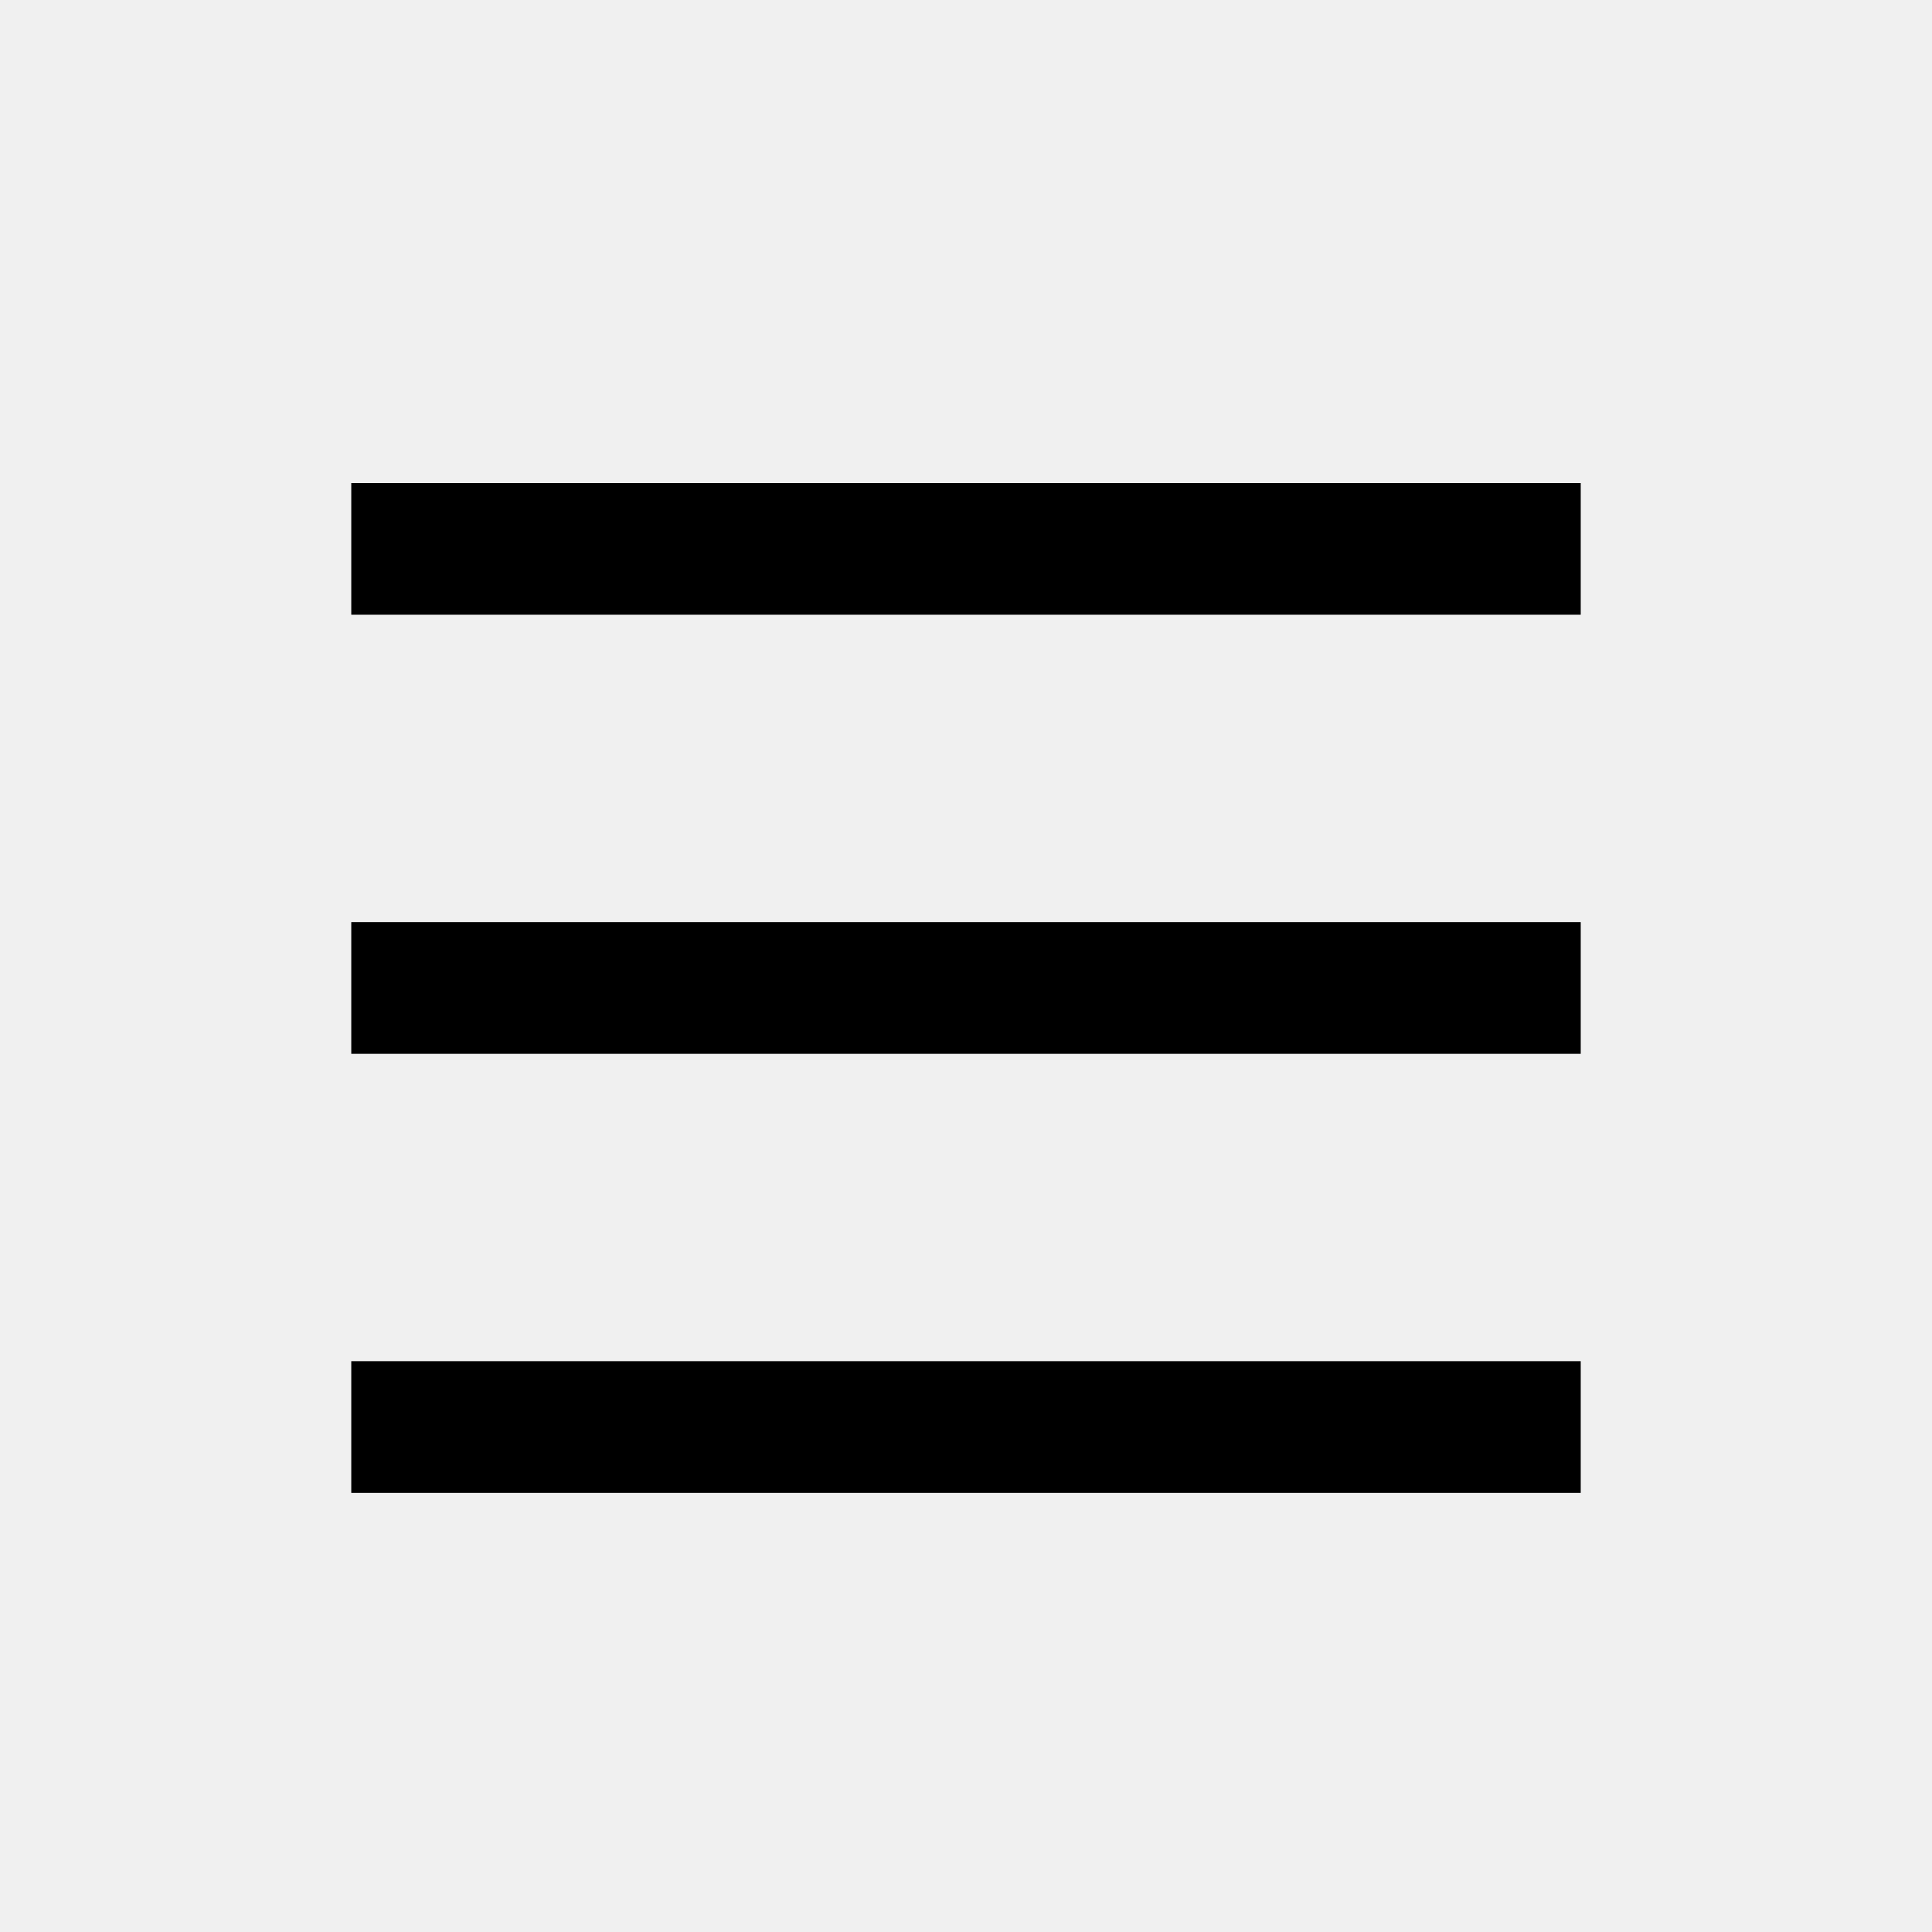
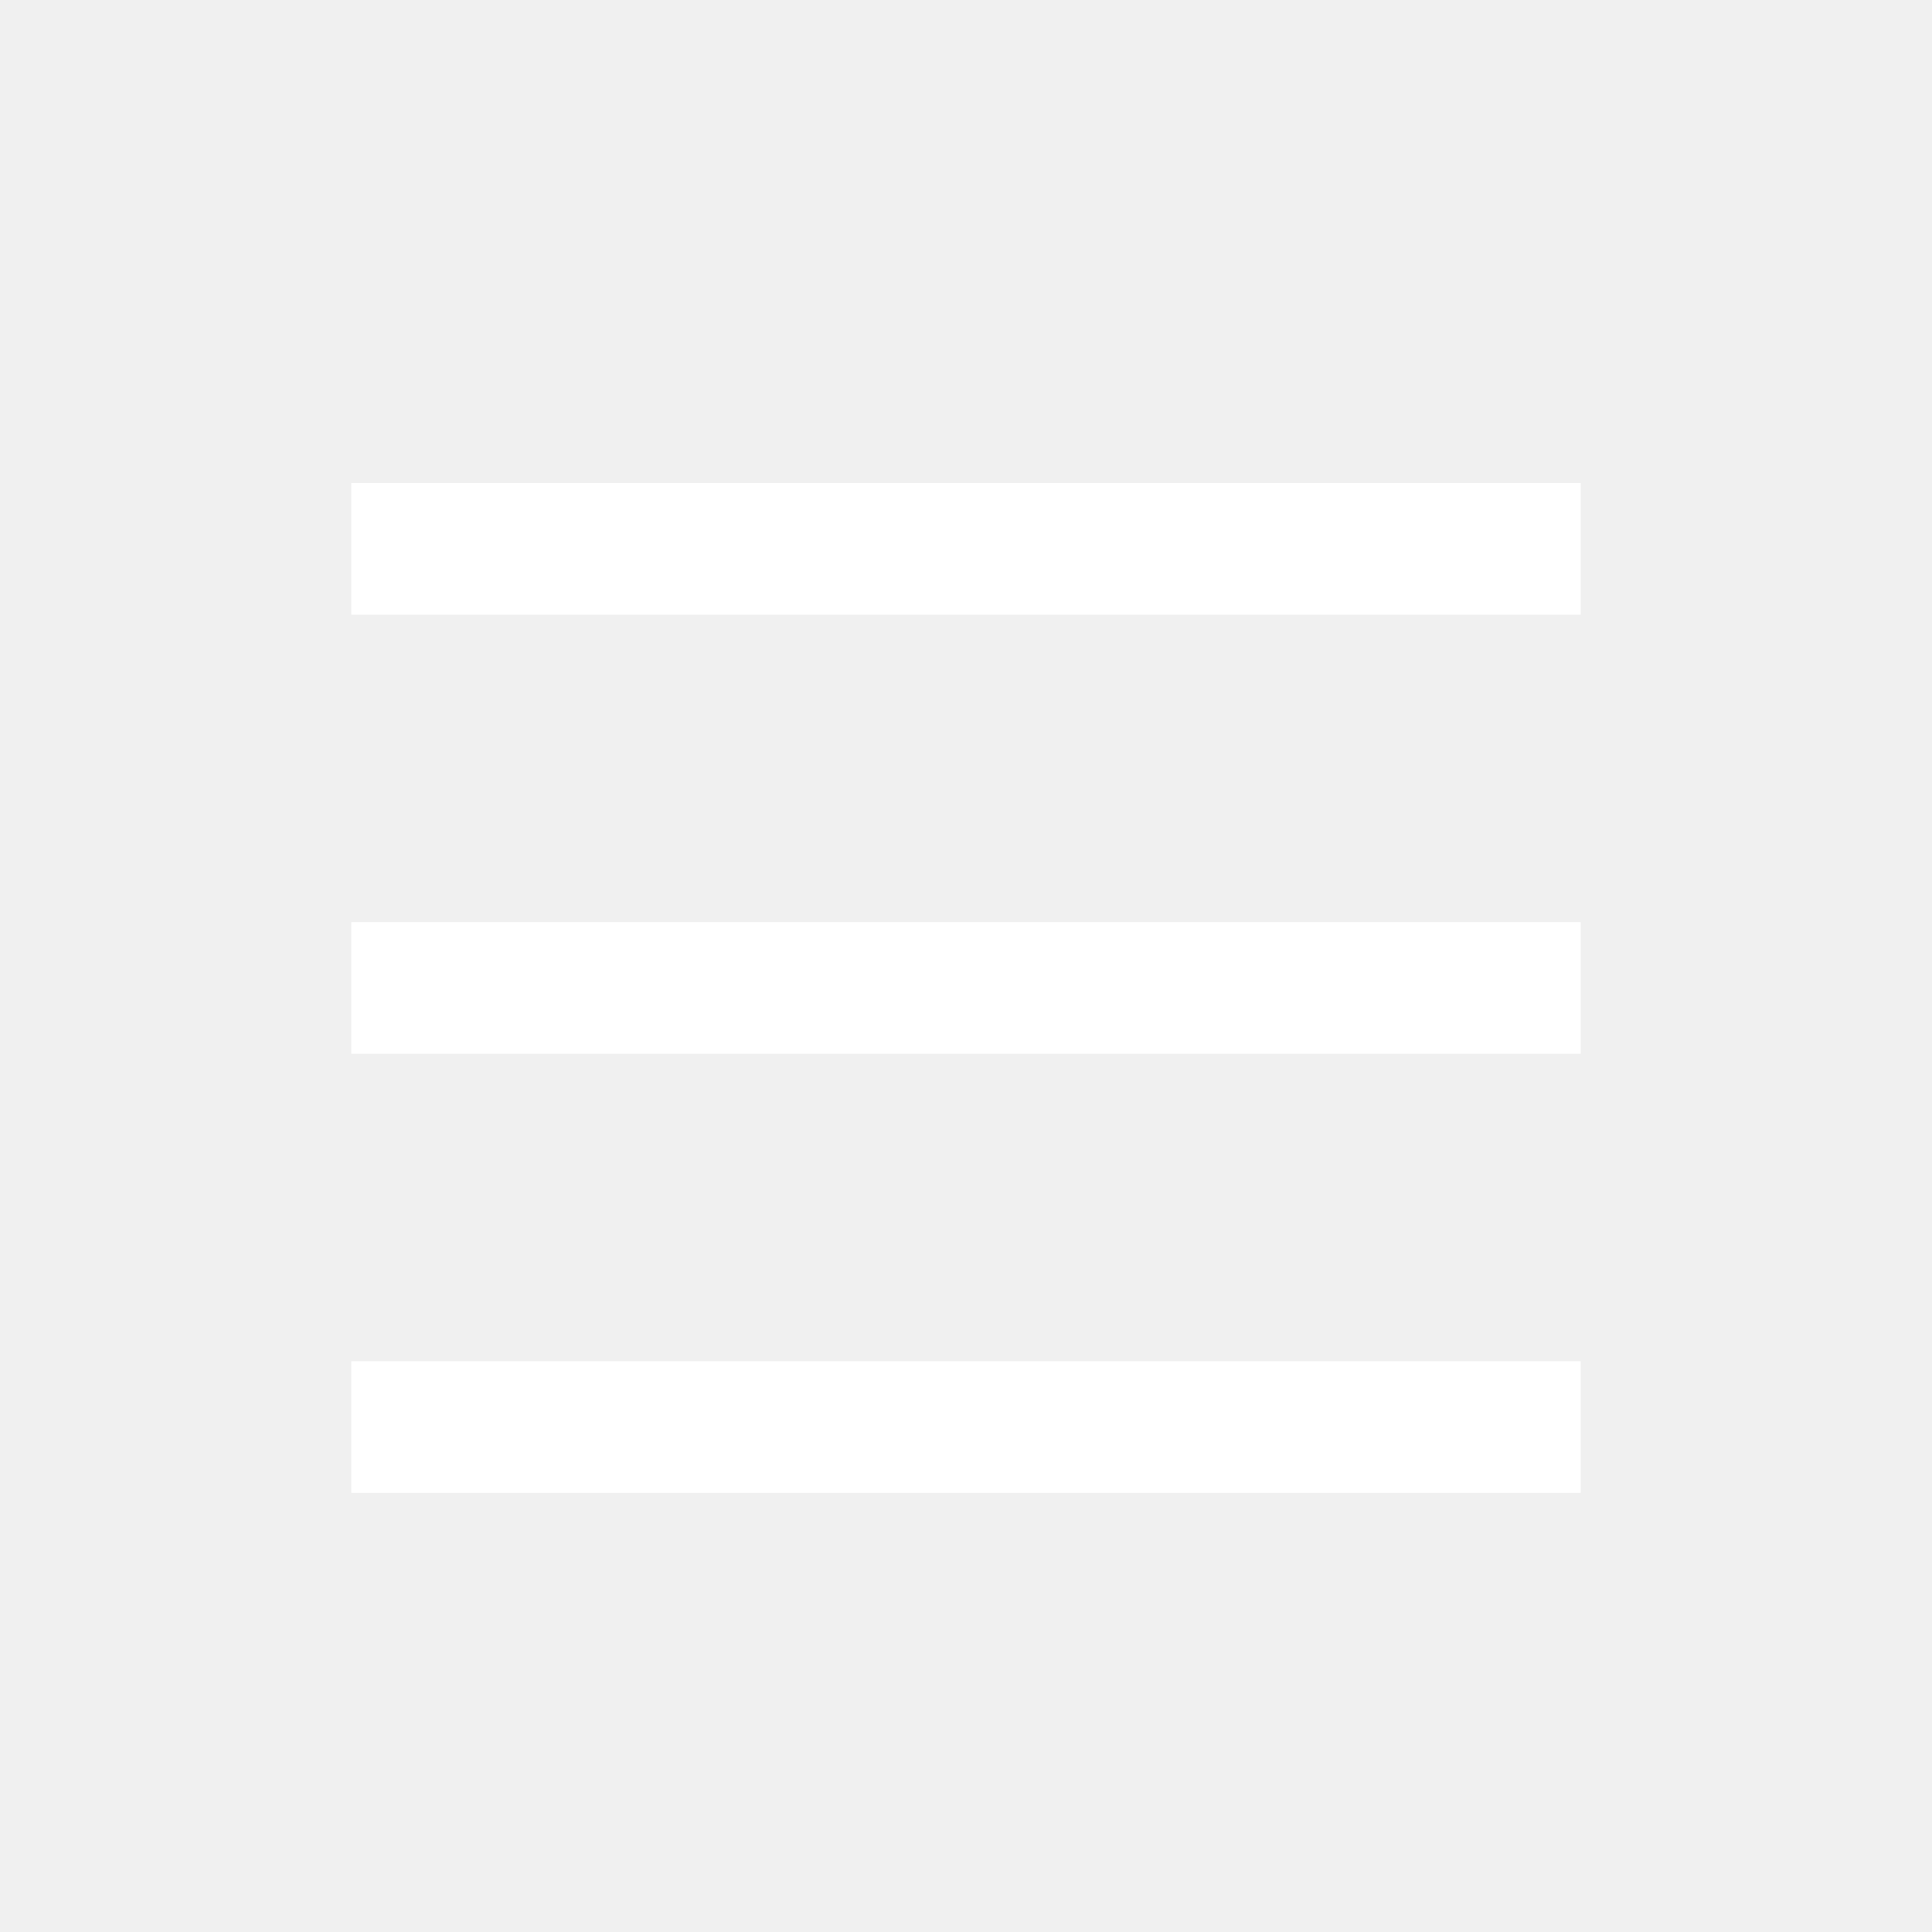
<svg xmlns="http://www.w3.org/2000/svg" width="44" height="44" viewBox="0 0 44 44" fill="none">
-   <path fill-rule="evenodd" clip-rule="evenodd" d="M36 14H8v-3h28v3Zm0 10H8v-3h28v3Zm0 10H8v-3h28v3Z" fill="#000" />
+   <path fill-rule="evenodd" clip-rule="evenodd" d="M36 14L8 14V11L36 11V14Z" fill="white" />
+   <path fill-rule="evenodd" clip-rule="evenodd" d="M36 24L8 24V21L36 21V24Z" fill="white" />
+   <path fill-rule="evenodd" clip-rule="evenodd" d="M36 34L8 34V31L36 31V34Z" fill="white" />
</svg>
